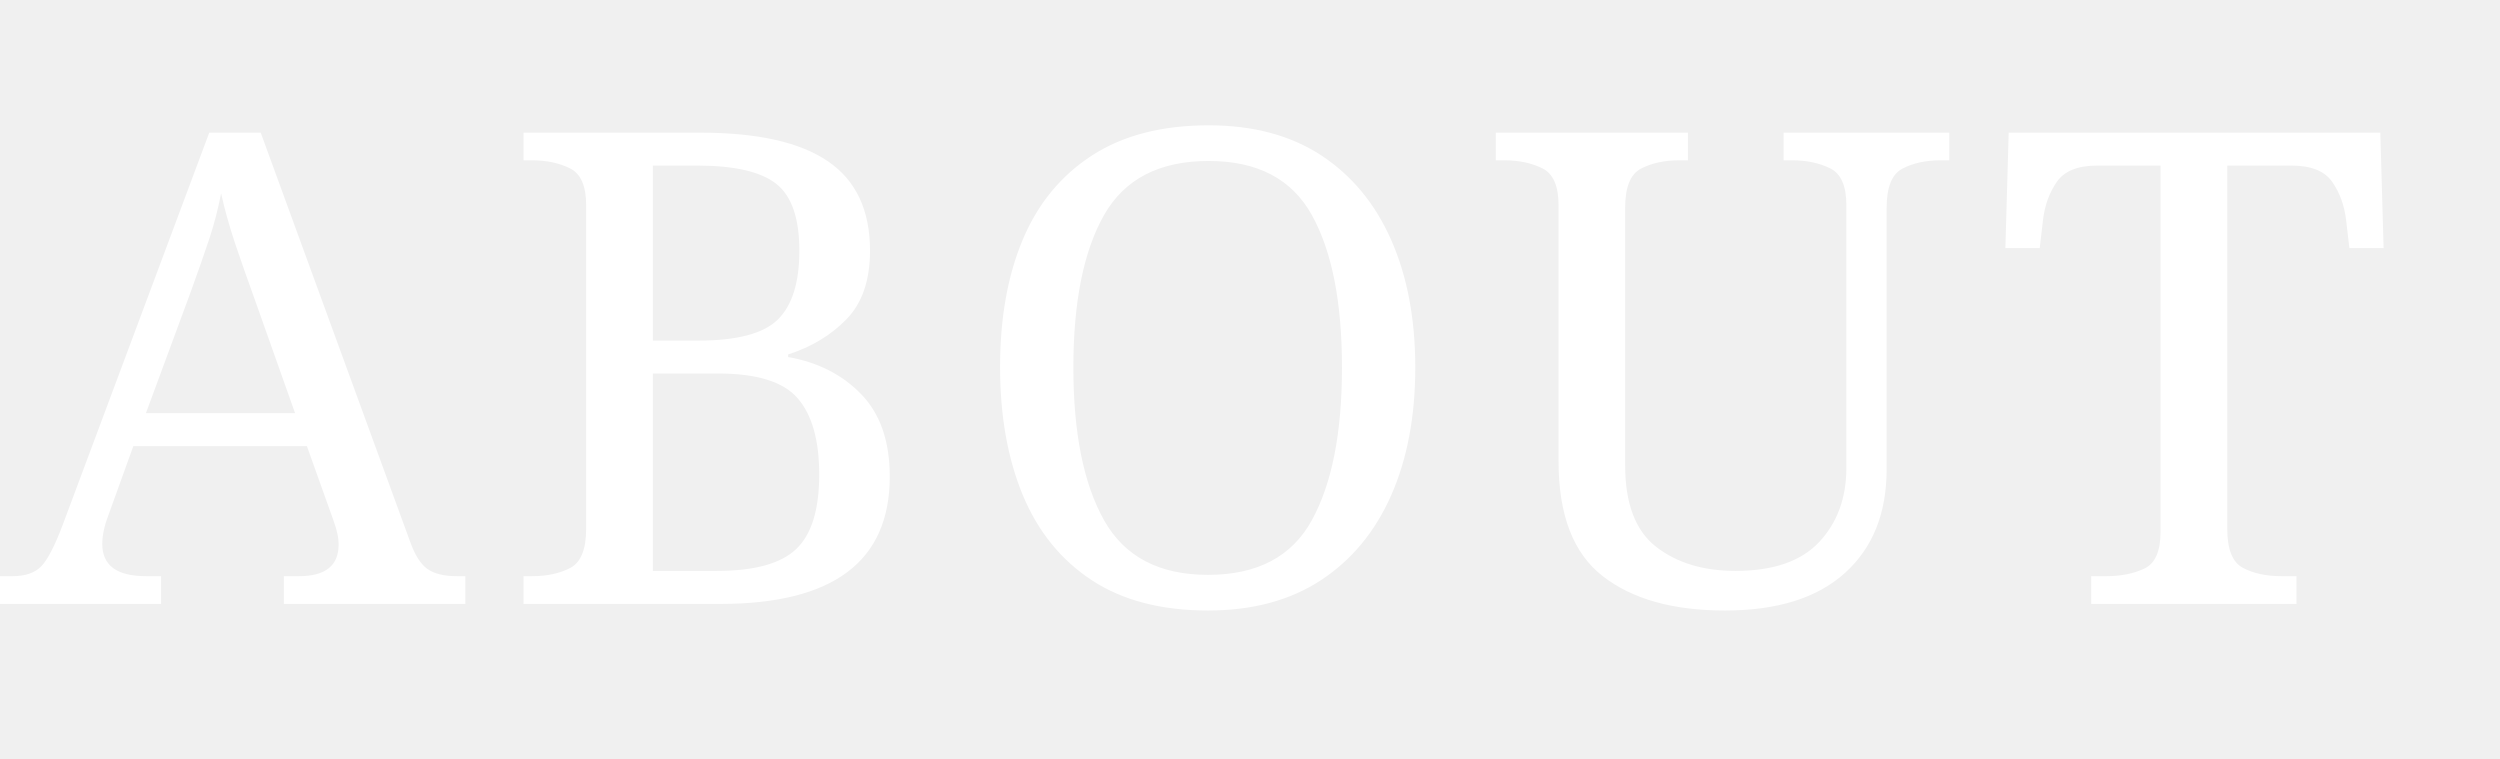
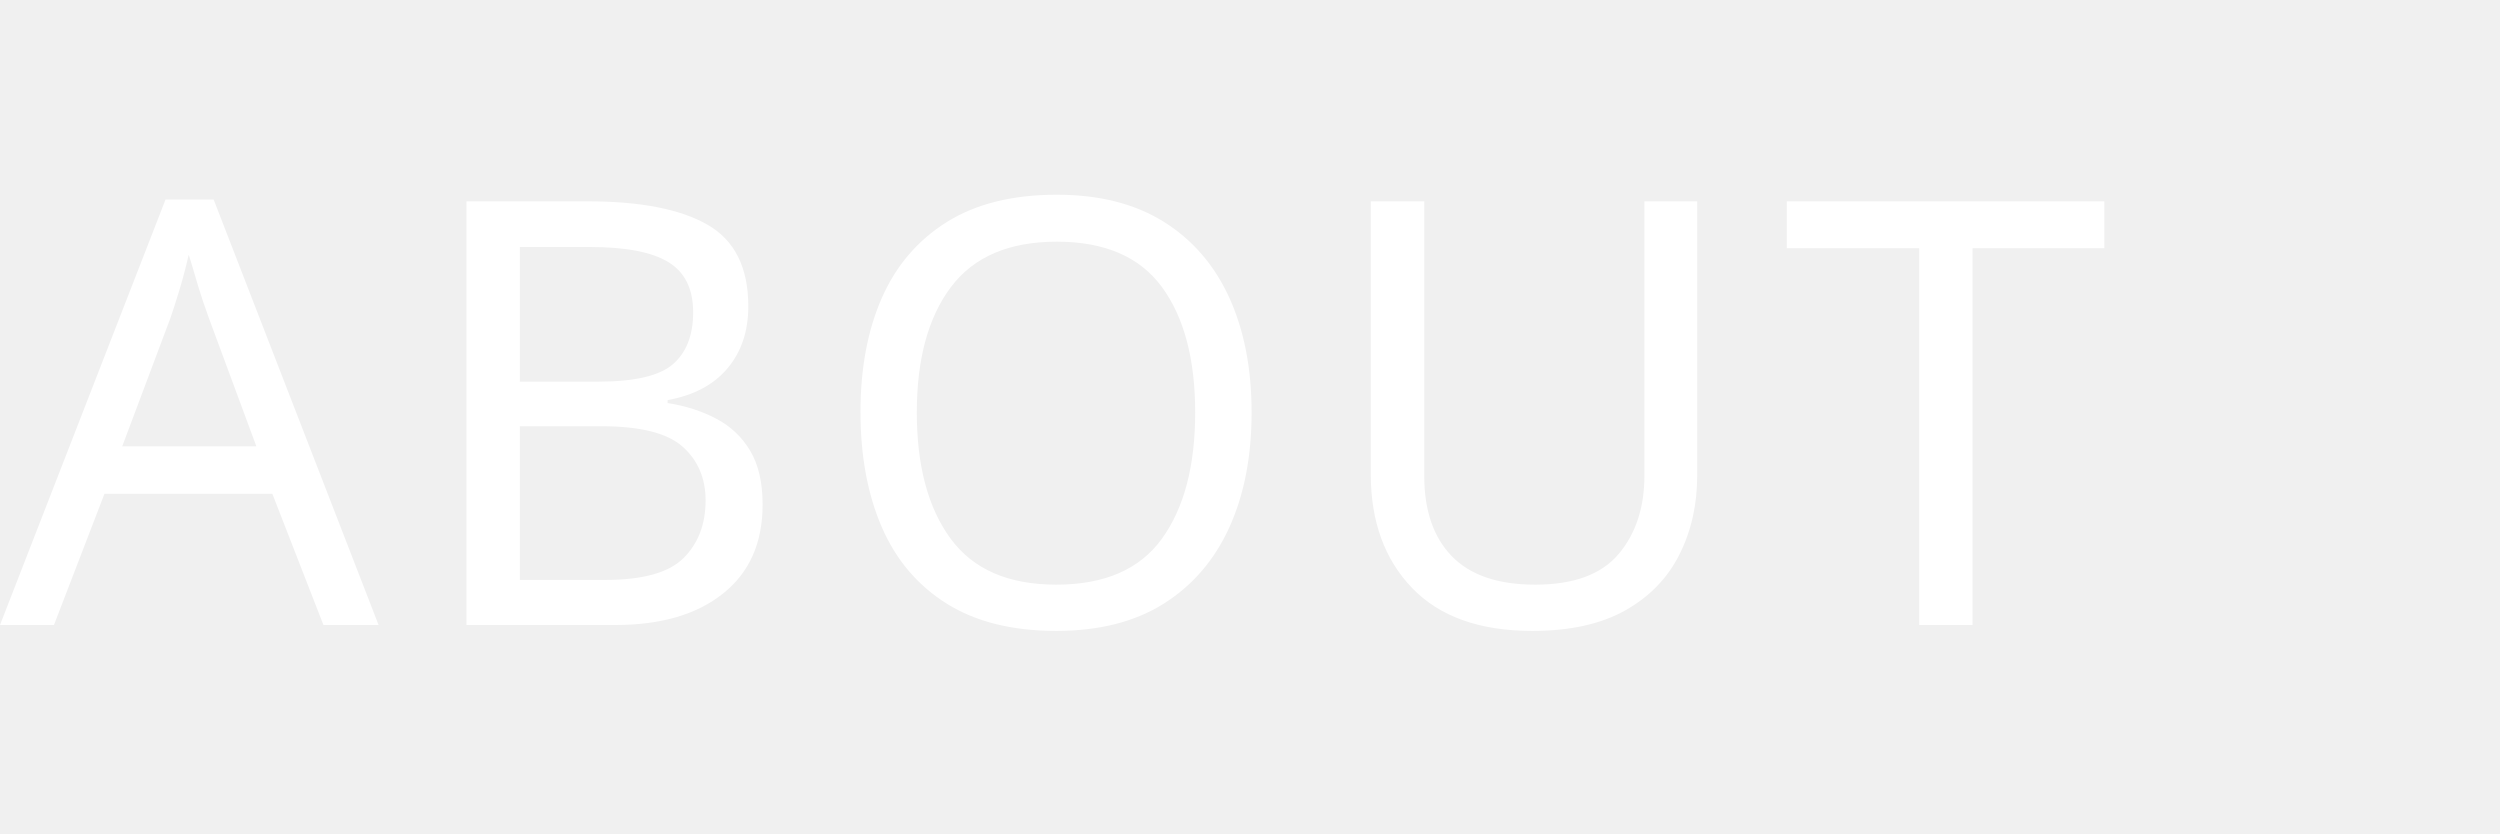
- <svg xmlns="http://www.w3.org/2000/svg" width="356" height="108" viewBox="0 0 356 108">
-   <text id="ABOUT" transform="translate(0 86)" fill="#fff" font-size="94" font-family="NanumMyeongjo, Nanum Myeongjo" letter-spacing="0.05em">
+ <svg xmlns="http://www.w3.org/2000/svg" width="396" height="132" viewBox="0 0 396 132">
+   <text id="ABOUT" transform="translate(0 99)" fill="#fff" font-size="94" font-family="OriyaSangamMN, Oriya Sangam MN" letter-spacing="0.05em">
    <tspan x="0" y="0">ABOUT</tspan>
  </text>
</svg>
